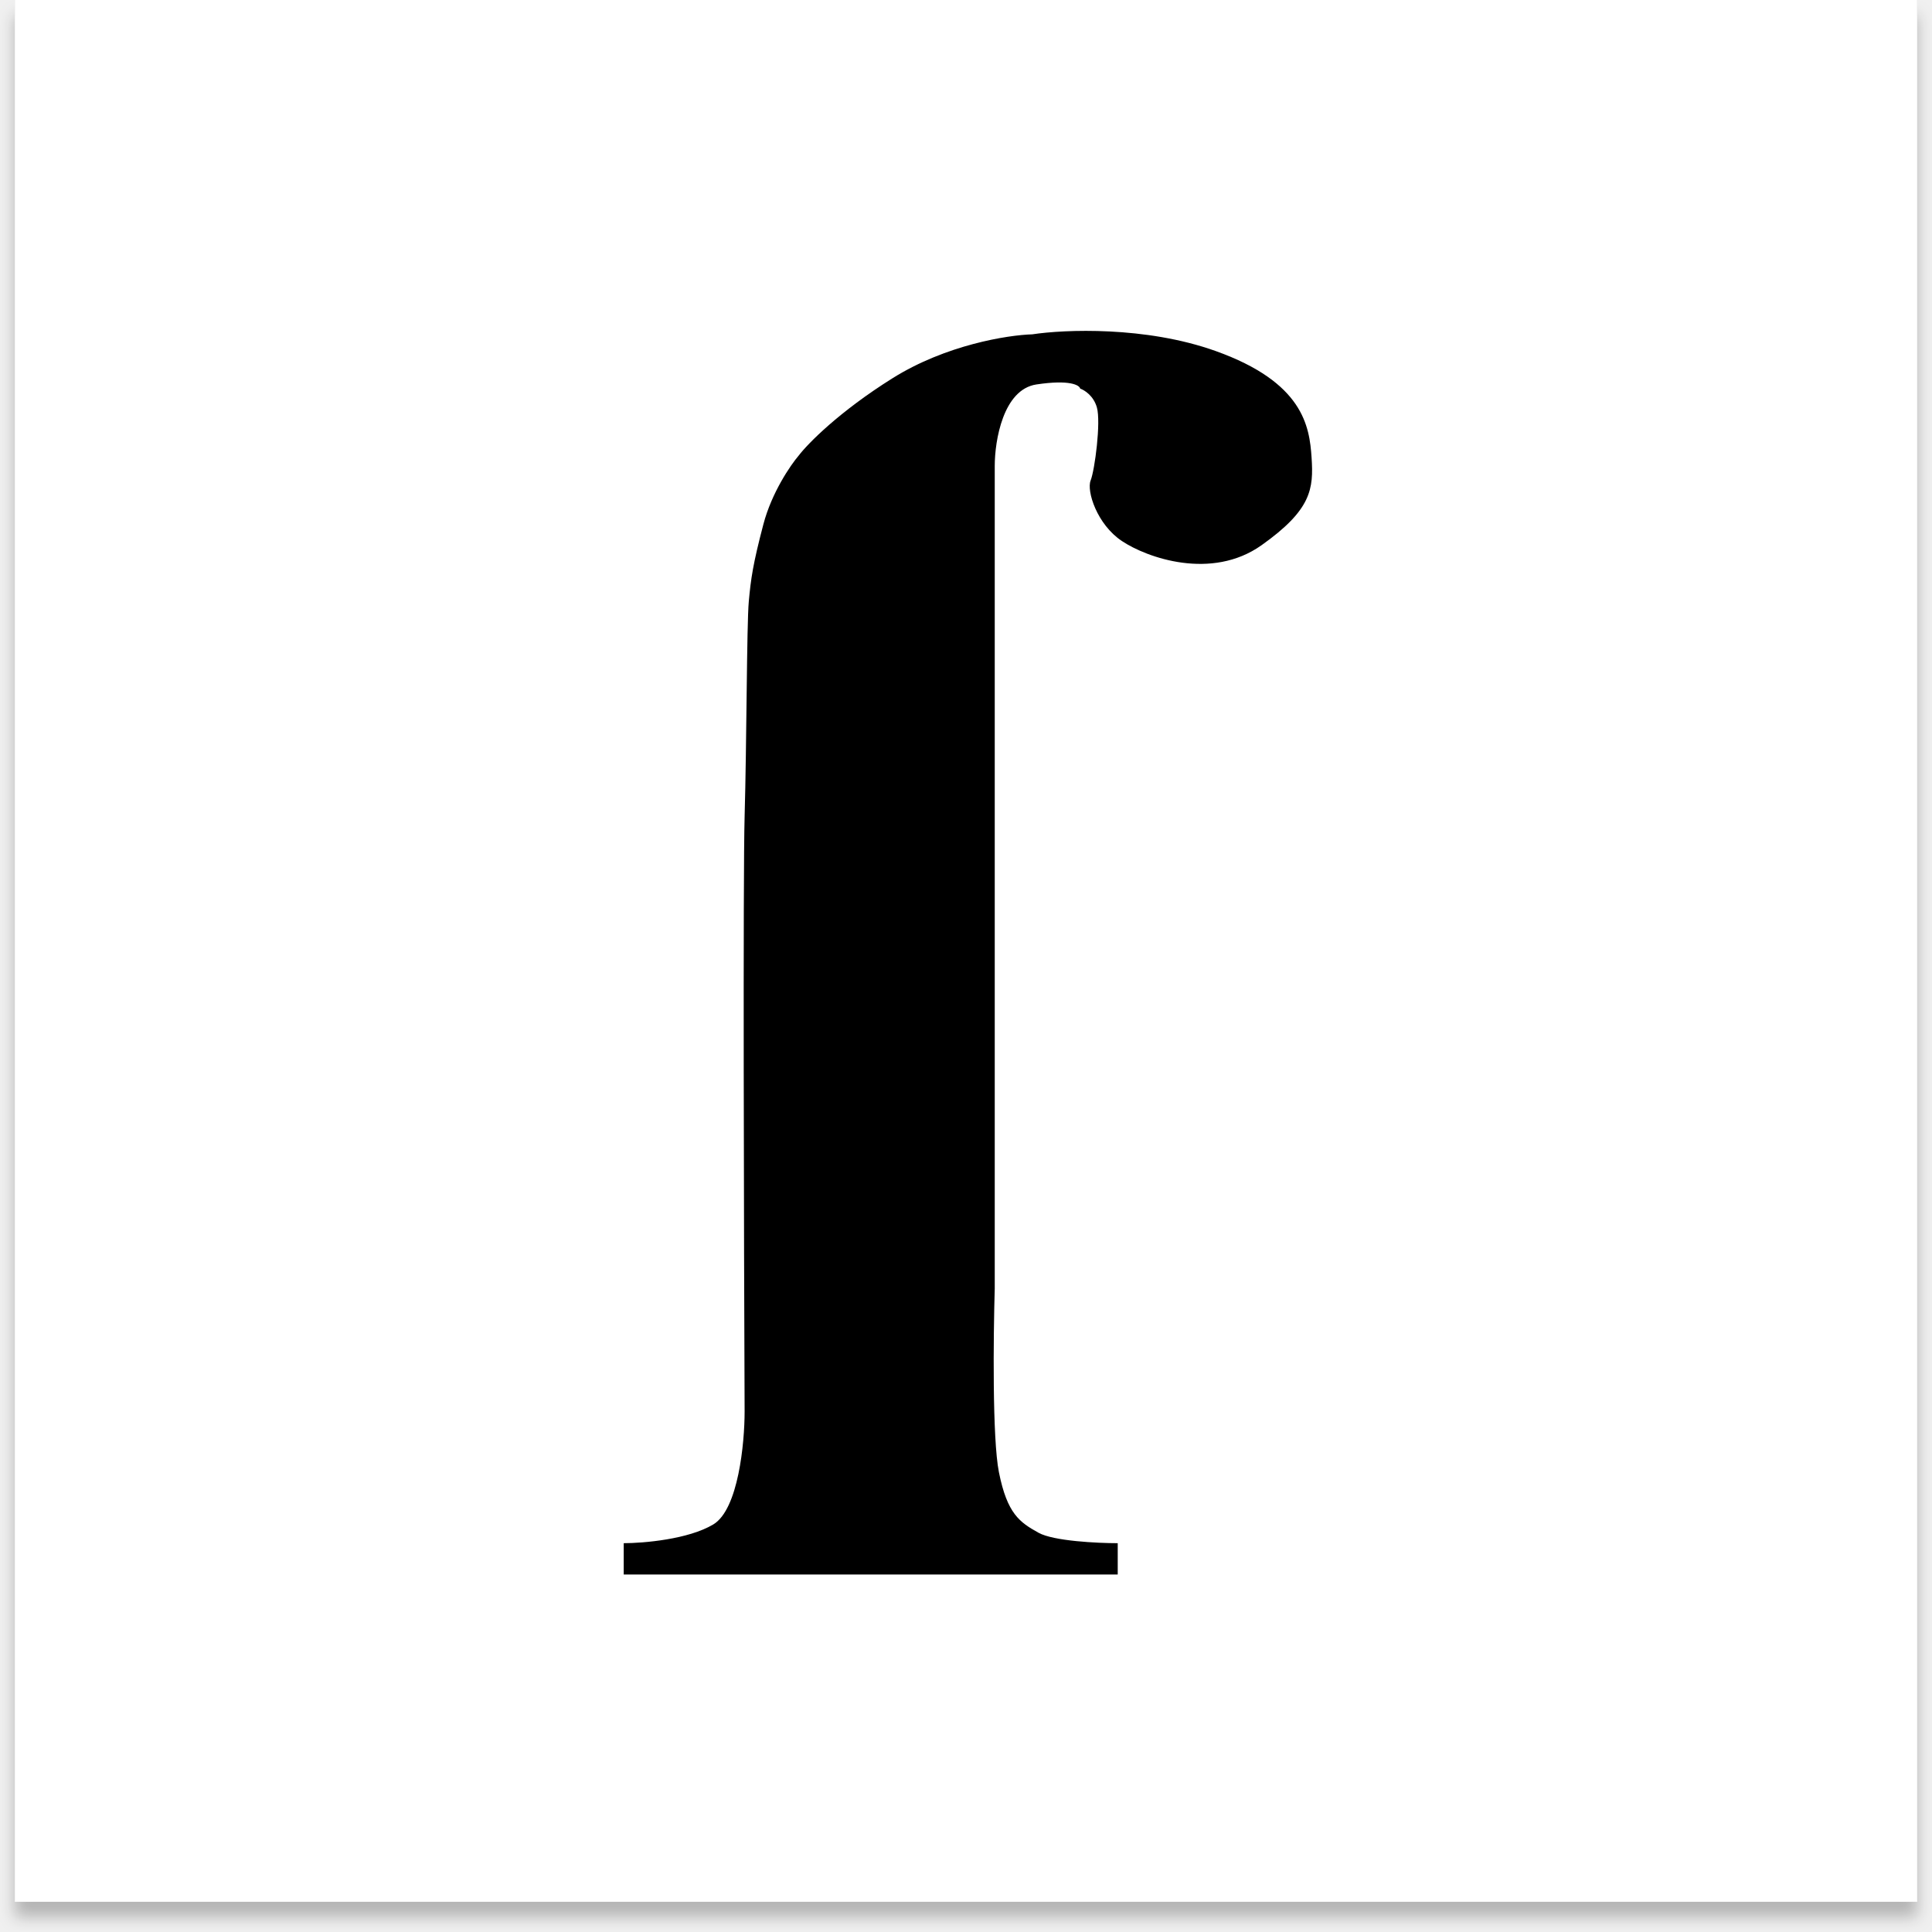
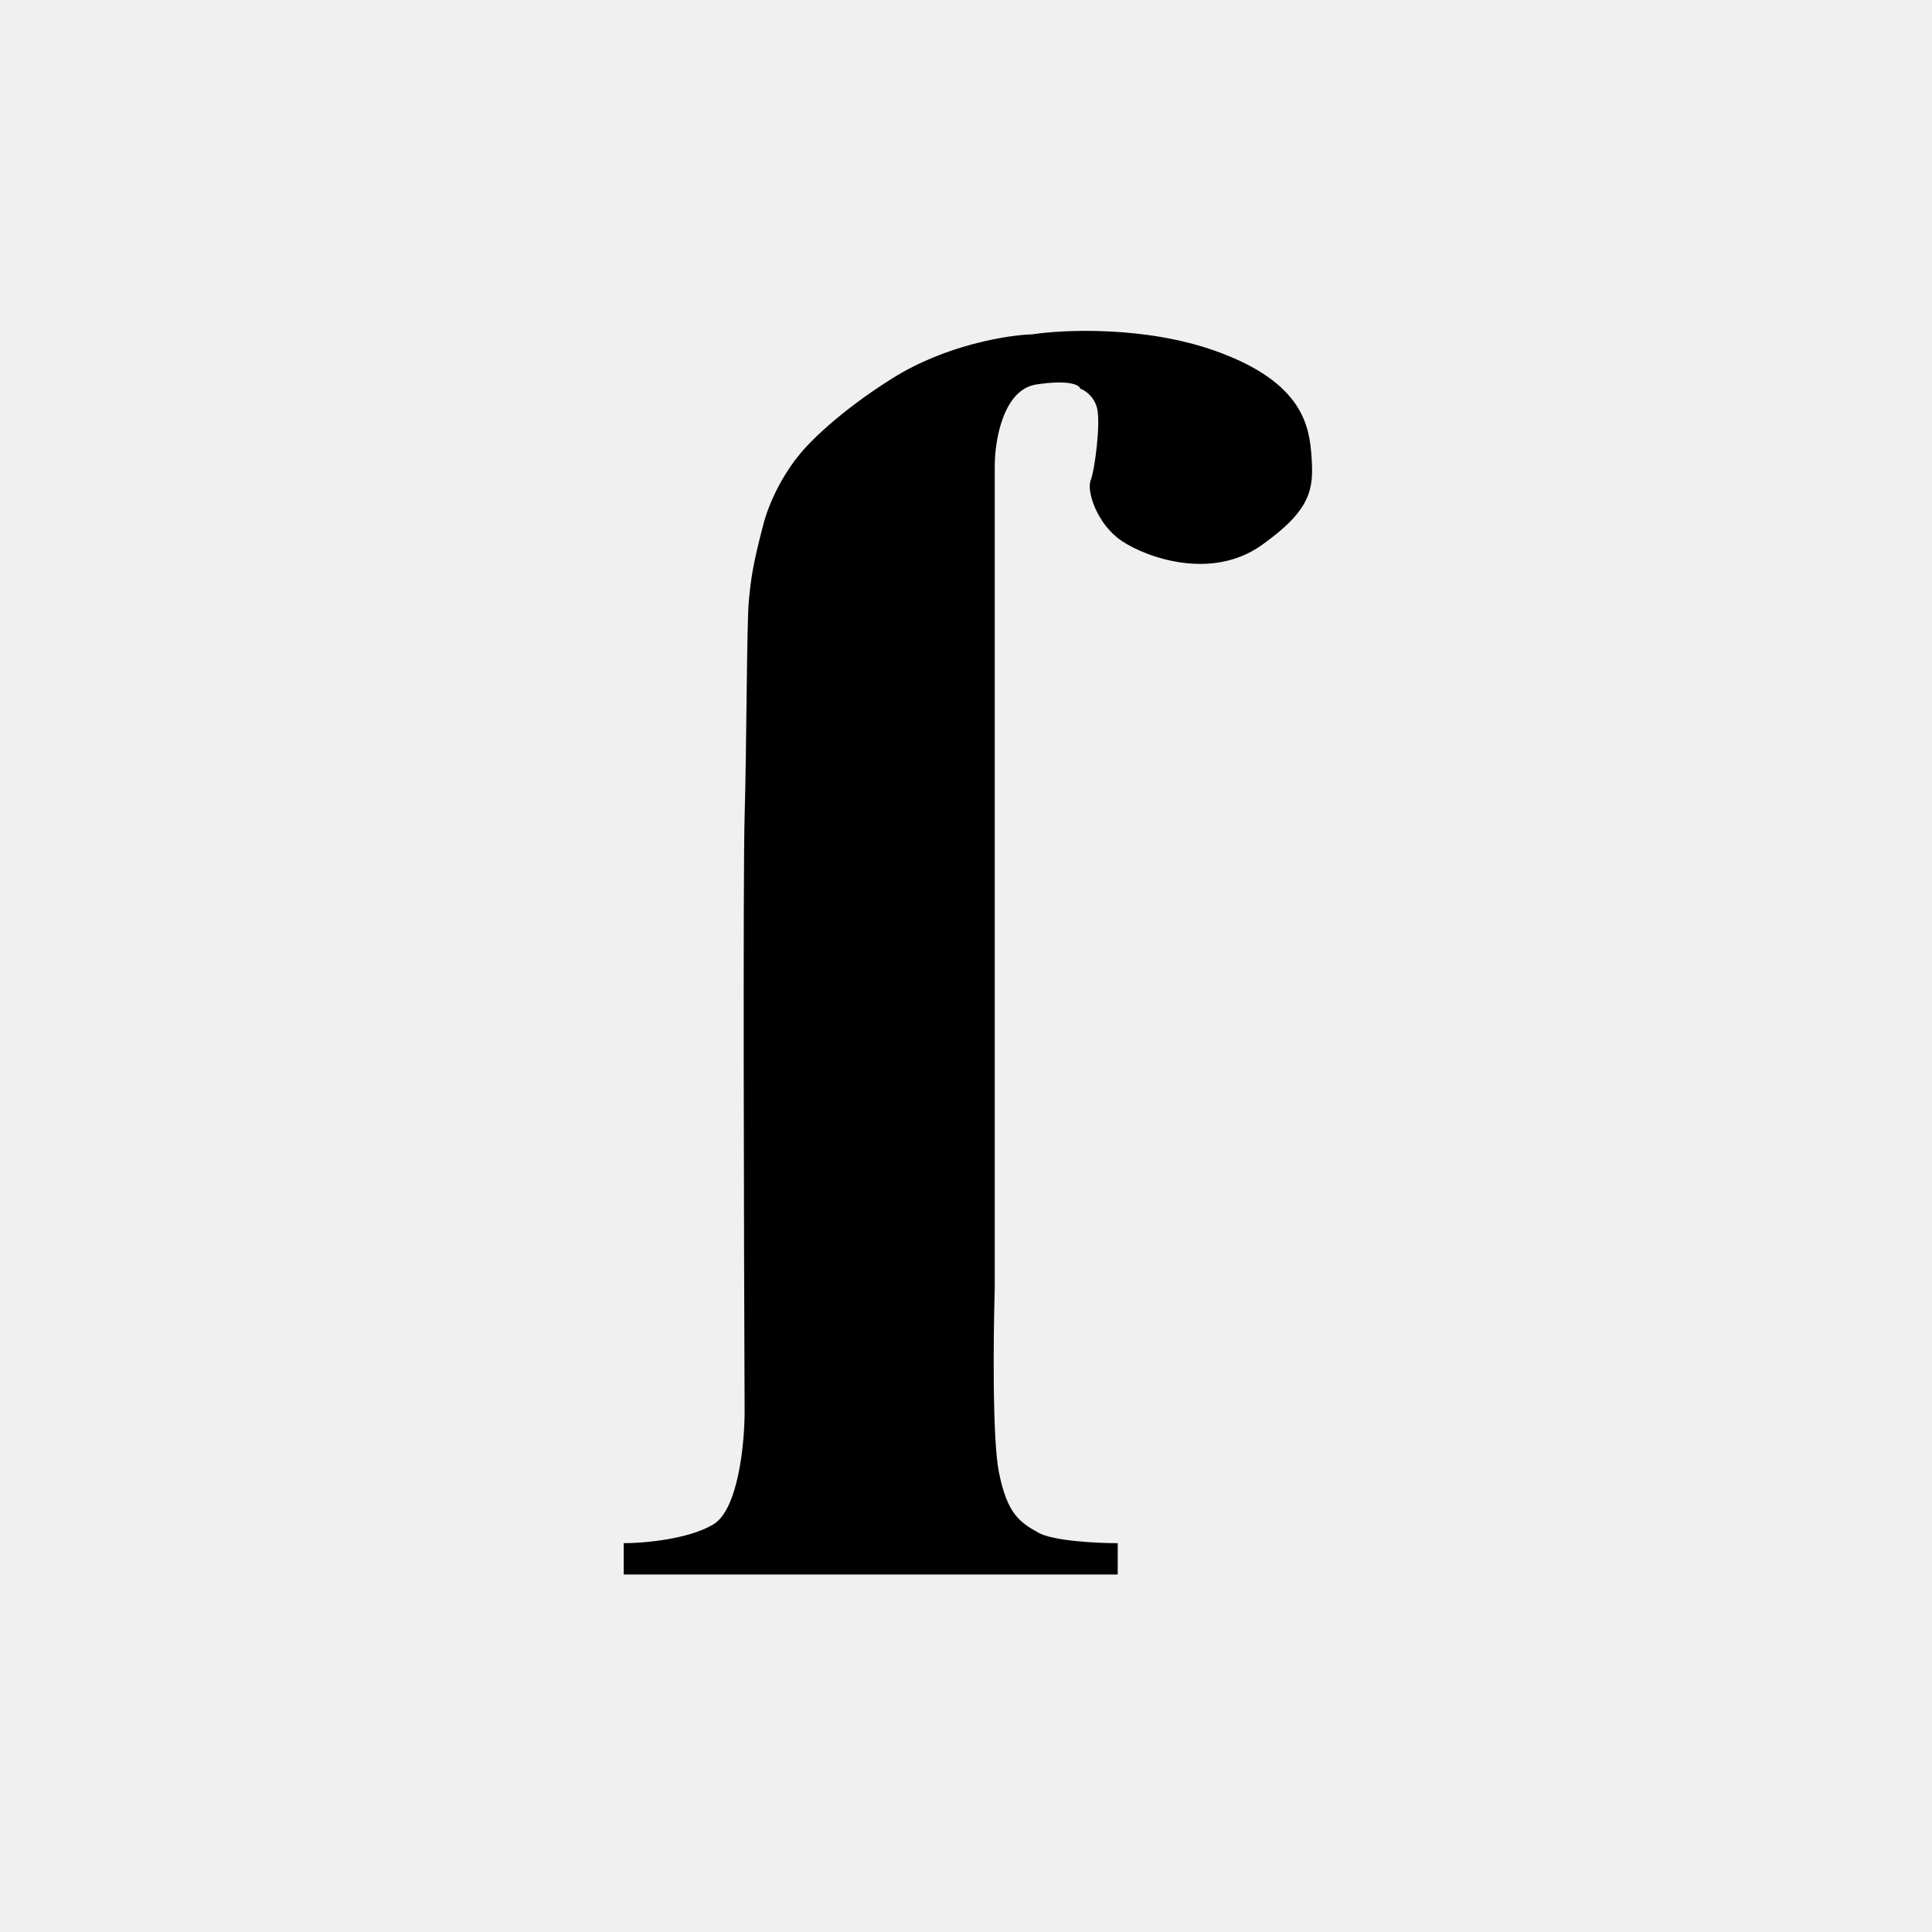
<svg xmlns="http://www.w3.org/2000/svg" width="508" height="508" viewBox="0 0 508 508" fill="none">
-   <g filter="url(#filter0_d_876_304)">
-     <rect width="500" height="500" transform="translate(4)" fill="white" />
+   <g>
    <path d="M164 414V405.765C169.115 405.765 180.99 404.777 187.567 400.825C194.144 396.872 195.789 379.415 195.789 371.18C195.606 325.432 195.35 230.094 195.789 214.723C196.337 195.509 196.337 164.217 196.885 158.179C197.433 152.14 197.981 148.297 200.721 137.867C202.914 129.522 207.846 122.313 210.039 119.751C212.414 116.64 220.671 108.222 234.702 99.439C248.733 90.655 265.029 88.093 271.423 87.91C279.827 86.629 301.239 85.714 319.654 92.302C342.673 100.537 344.318 112.065 344.866 120.3C345.414 128.534 344.866 134.024 331.712 143.357C318.558 152.689 301.568 146.65 294.991 142.259C288.414 137.867 285.673 129.083 286.77 126.338C287.866 123.594 289.51 110.967 288.414 107.124C287.537 104.05 285.125 102.55 284.029 102.184C283.846 101.269 281.289 99.768 272.519 101.086C263.75 102.403 261.558 115.908 261.558 122.496V338.791C261.193 351.234 260.9 378.317 262.654 387.1C264.846 398.08 268.135 400.276 273.068 403.021C277.014 405.216 288.596 405.765 293.895 405.765V414H164Z" fill="black" />
  </g>
-   <defs>
-     <filter id="filter0_d_876_304" x="0" y="0" width="508" height="508" filterUnits="userSpaceOnUse" color-interpolation-filters="sRGB">
-       <feFlood flood-opacity="0" result="BackgroundImageFix" />
-       <feColorMatrix in="SourceAlpha" type="matrix" values="0 0 0 0 0 0 0 0 0 0 0 0 0 0 0 0 0 0 127 0" result="hardAlpha" />
-       <feOffset dy="4" />
-       <feGaussianBlur stdDeviation="2" />
-       <feComposite in2="hardAlpha" operator="out" />
-       <feColorMatrix type="matrix" values="0 0 0 0 0 0 0 0 0 0 0 0 0 0 0 0 0 0 0.25 0" />
-       <feBlend mode="normal" in2="BackgroundImageFix" result="effect1_dropShadow_876_304" />
-       <feBlend mode="normal" in="SourceGraphic" in2="effect1_dropShadow_876_304" result="shape" />
-     </filter>
-   </defs>
</svg>
